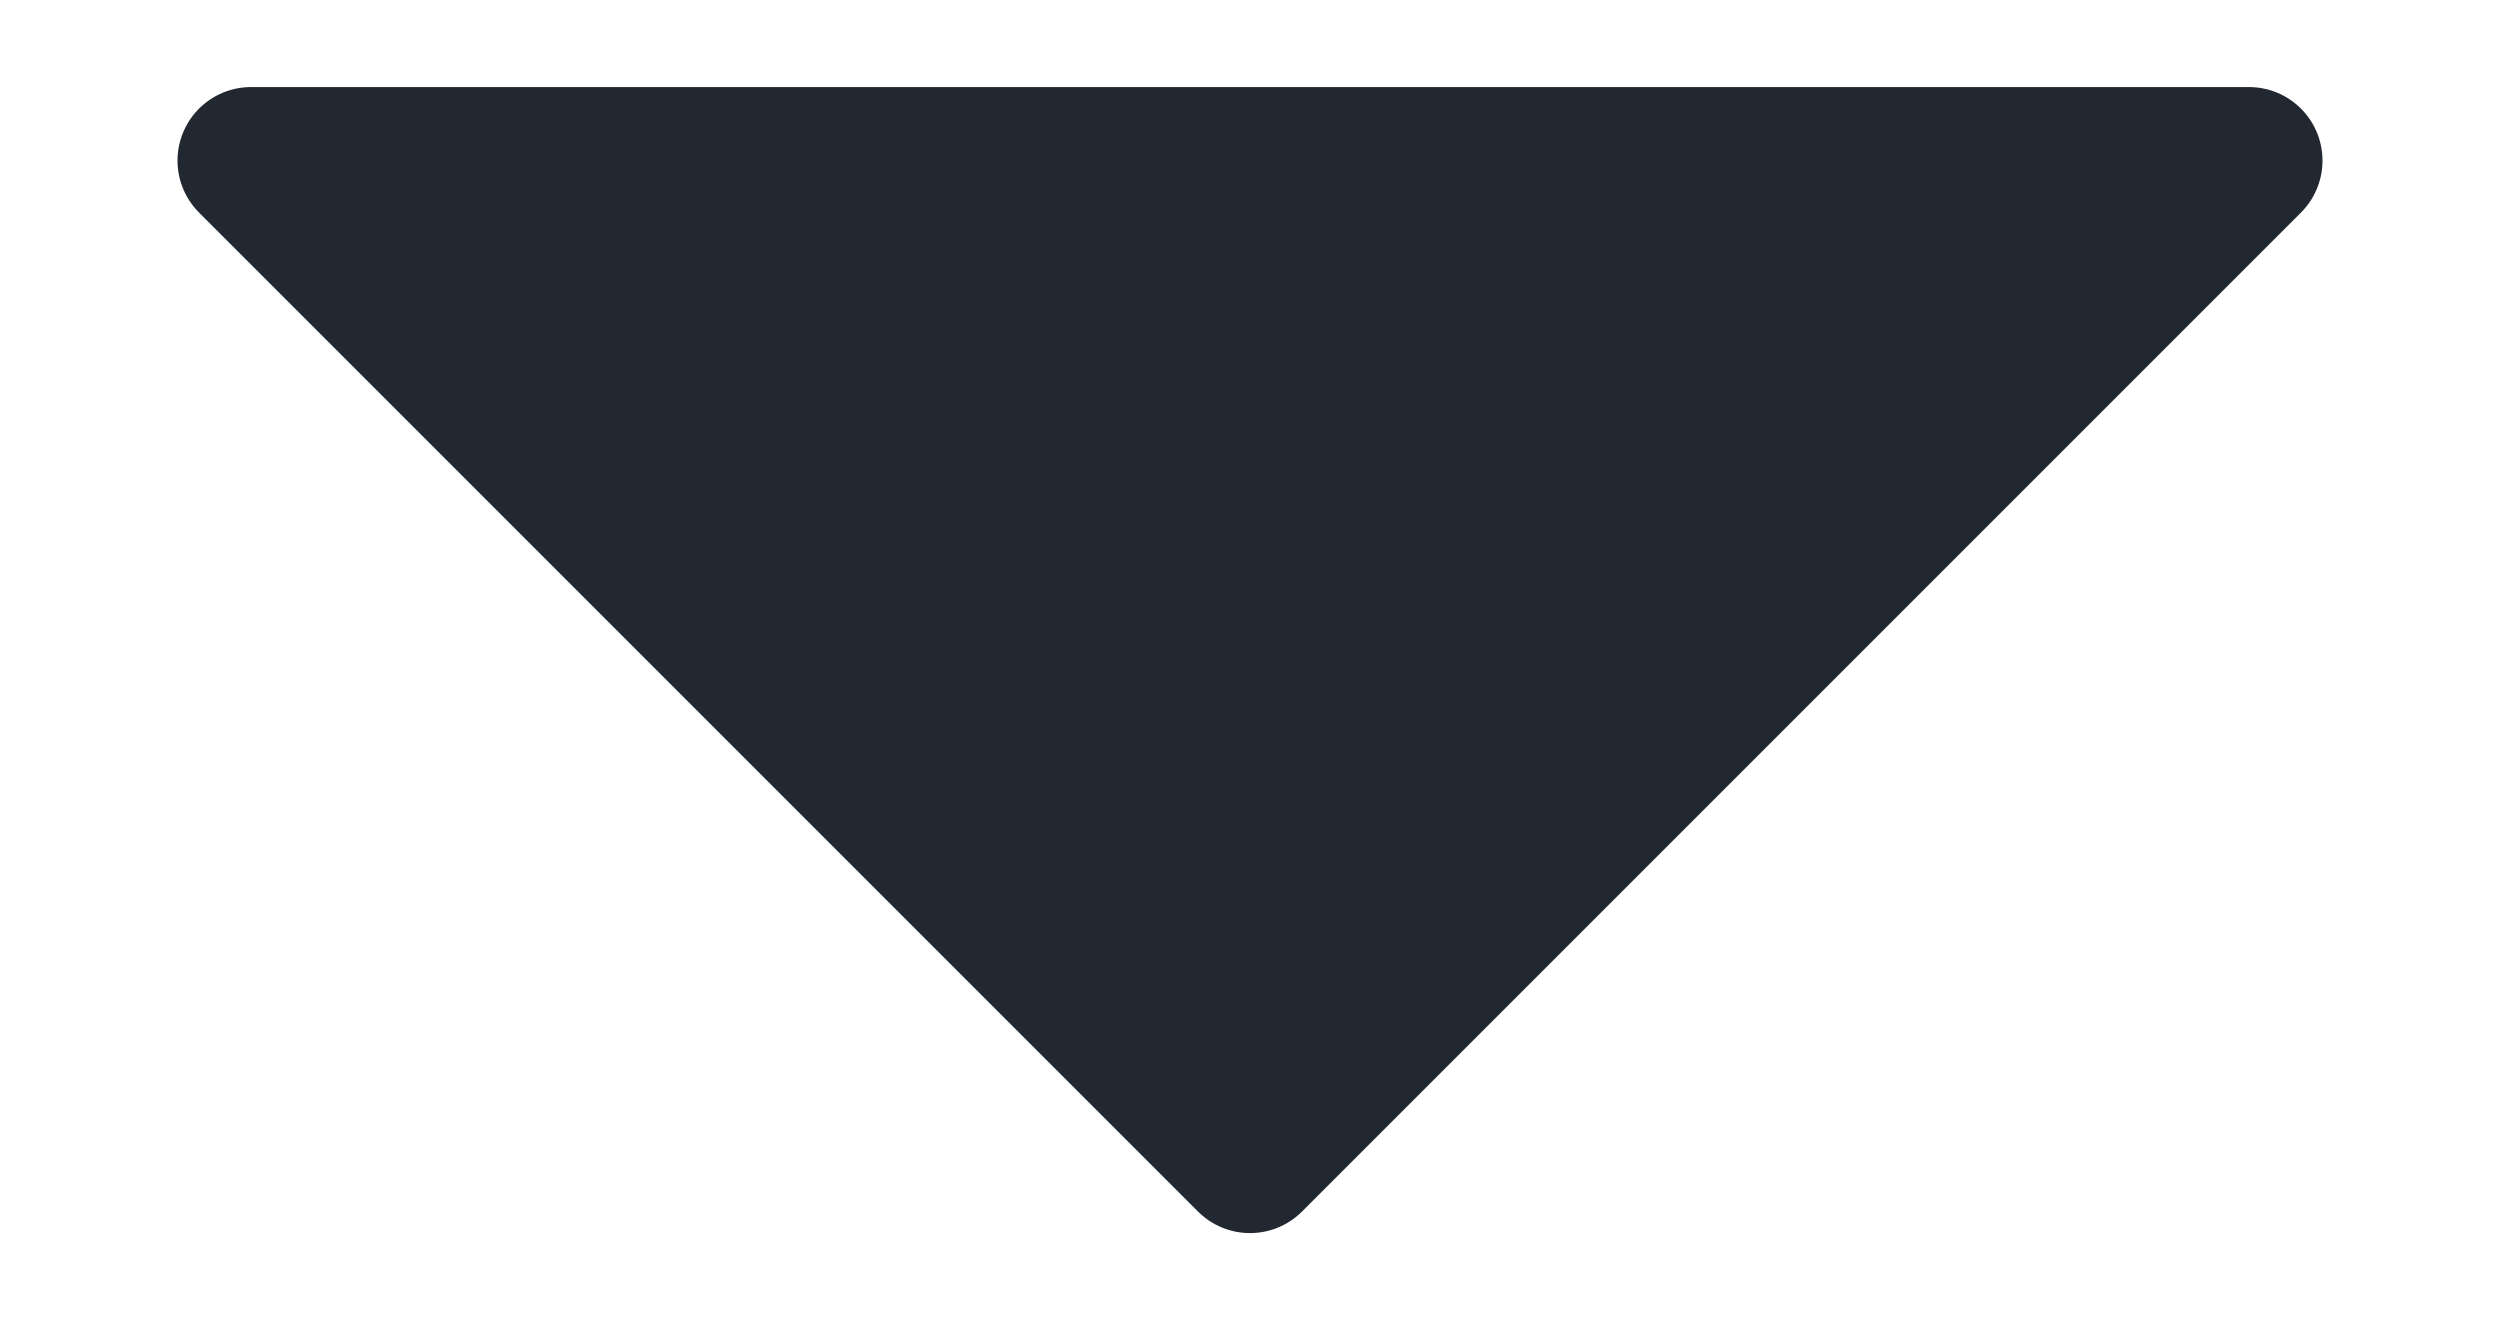
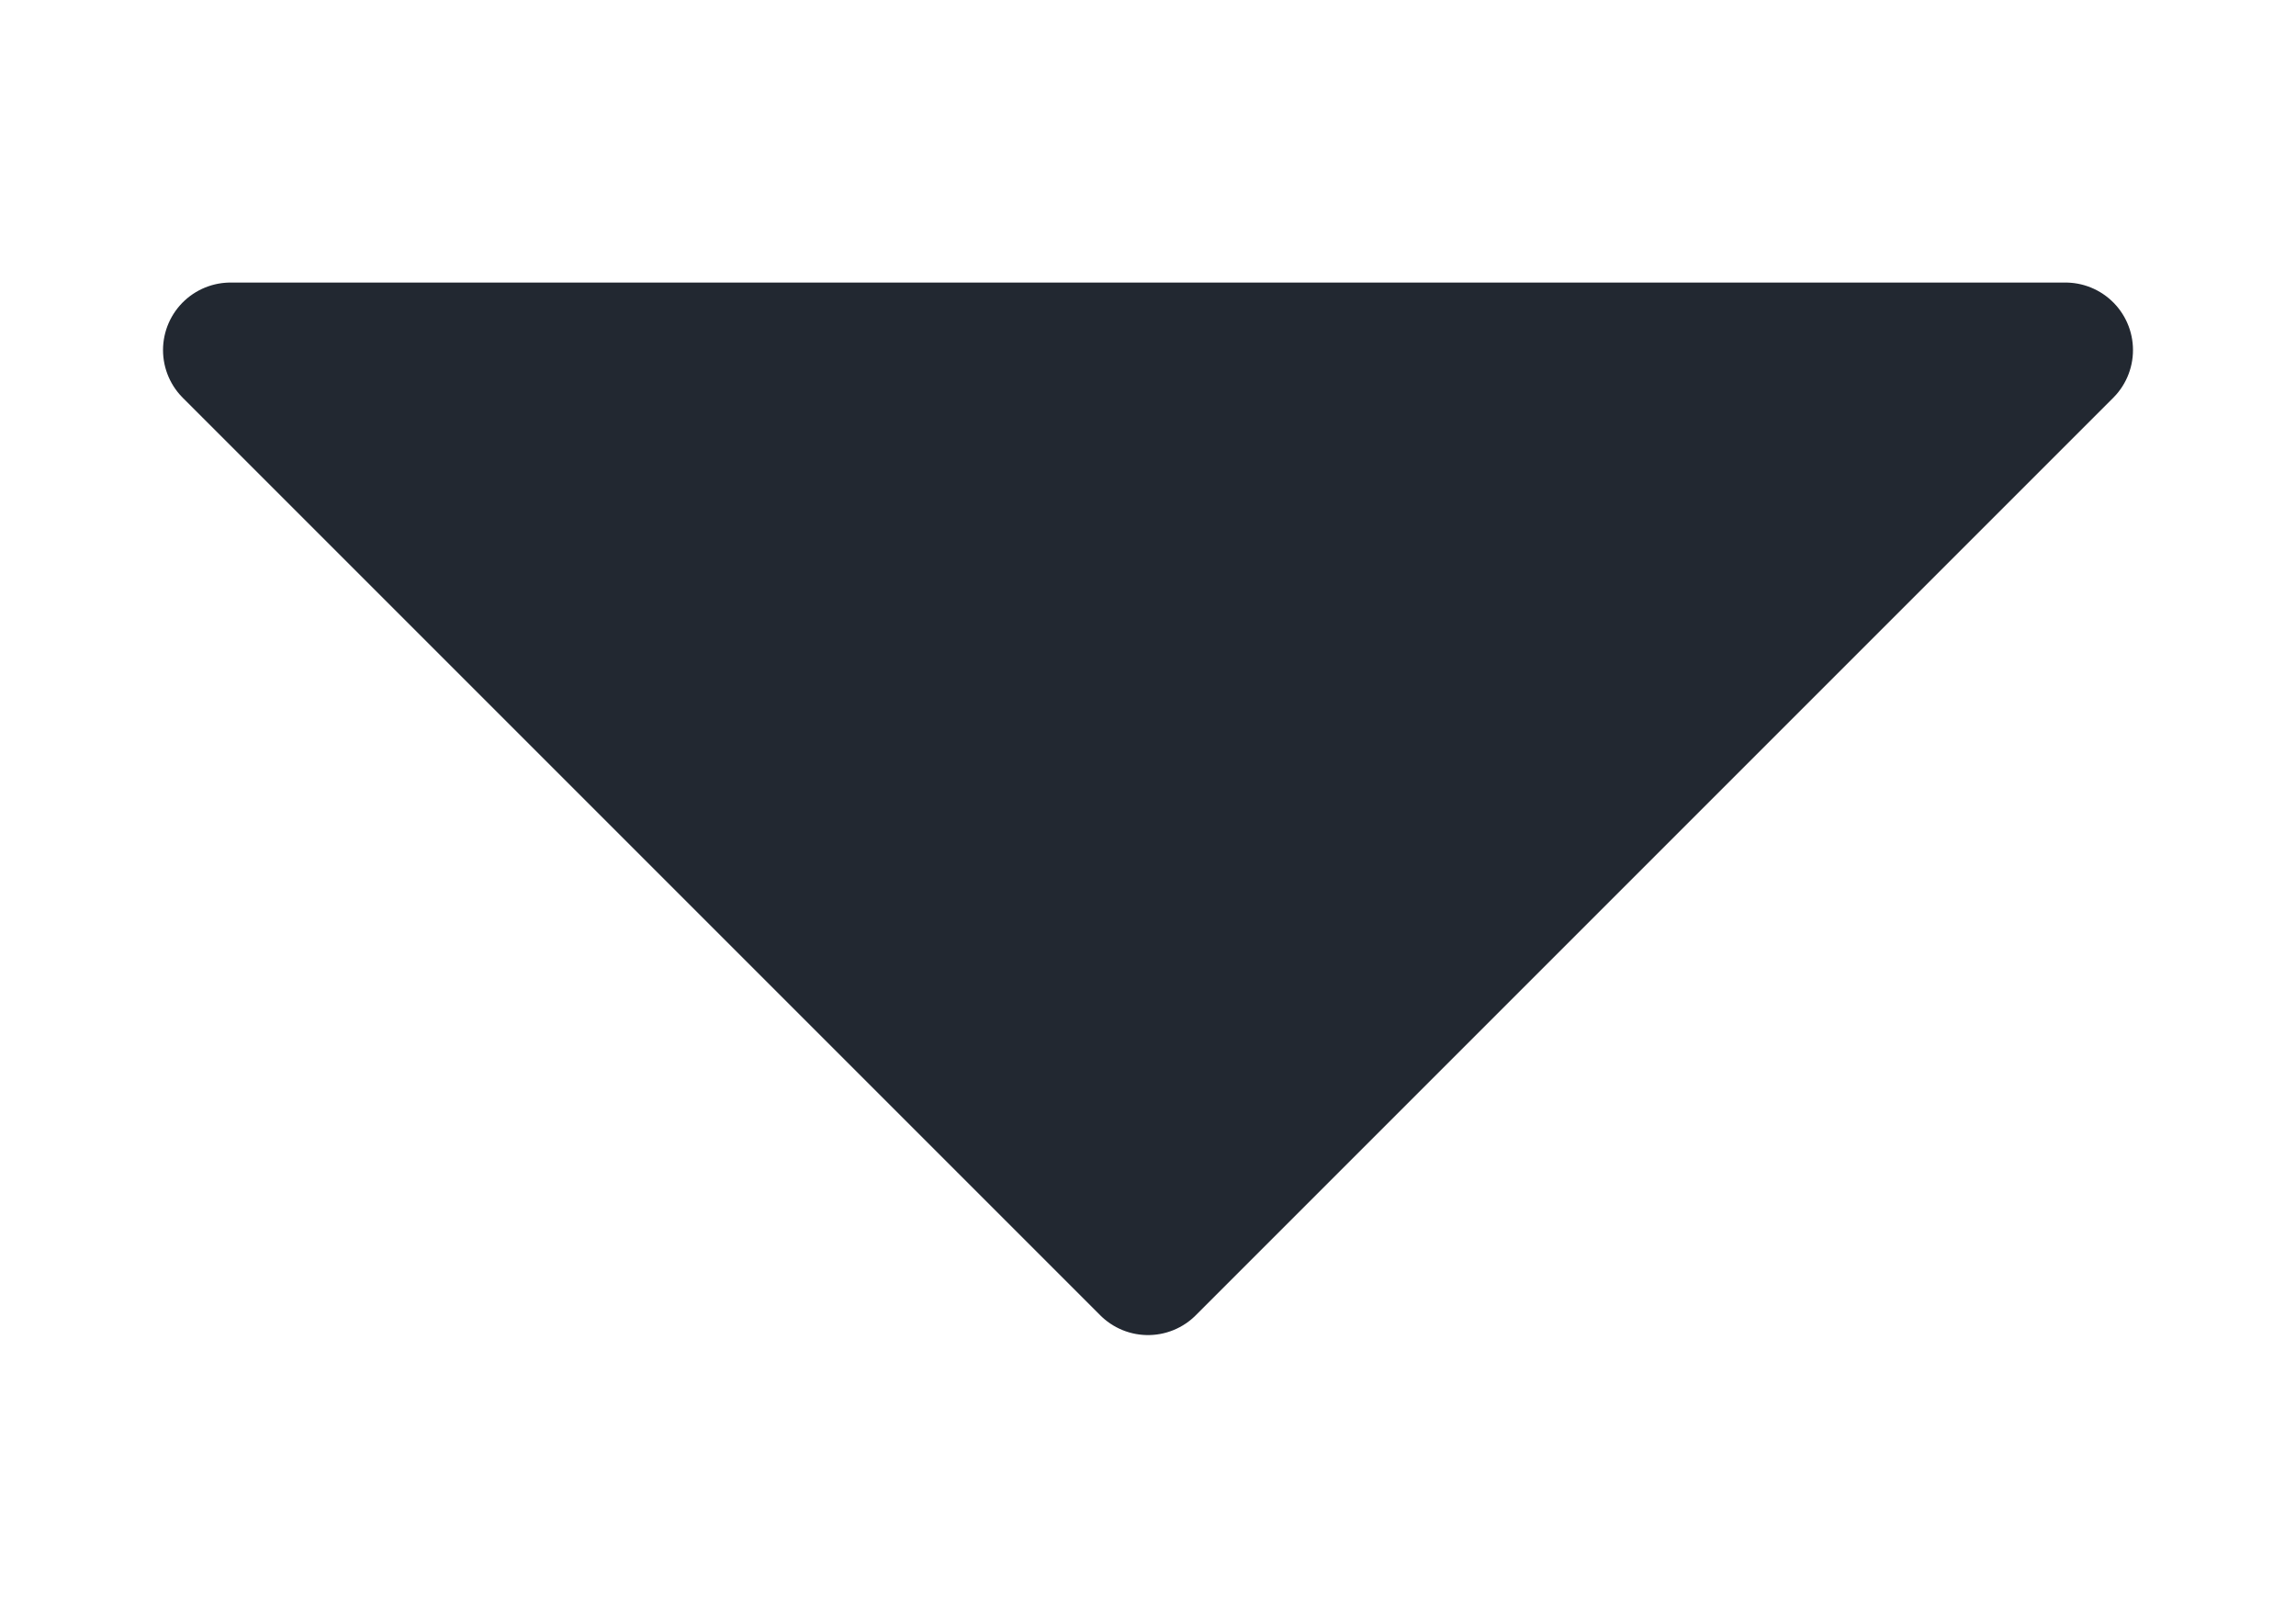
- <svg xmlns="http://www.w3.org/2000/svg" width="17" height="9" viewBox="0 0 17 9" fill="none">
+ <svg xmlns="http://www.w3.org/2000/svg" width="12.75" height="9" viewBox="0 0 17 9" fill="none">
  <path d="M15.293 1.092L8.5 7.885L1.707 1.092H15.293Z" fill="#222831" stroke="#222831" stroke-linejoin="round" />
</svg>
